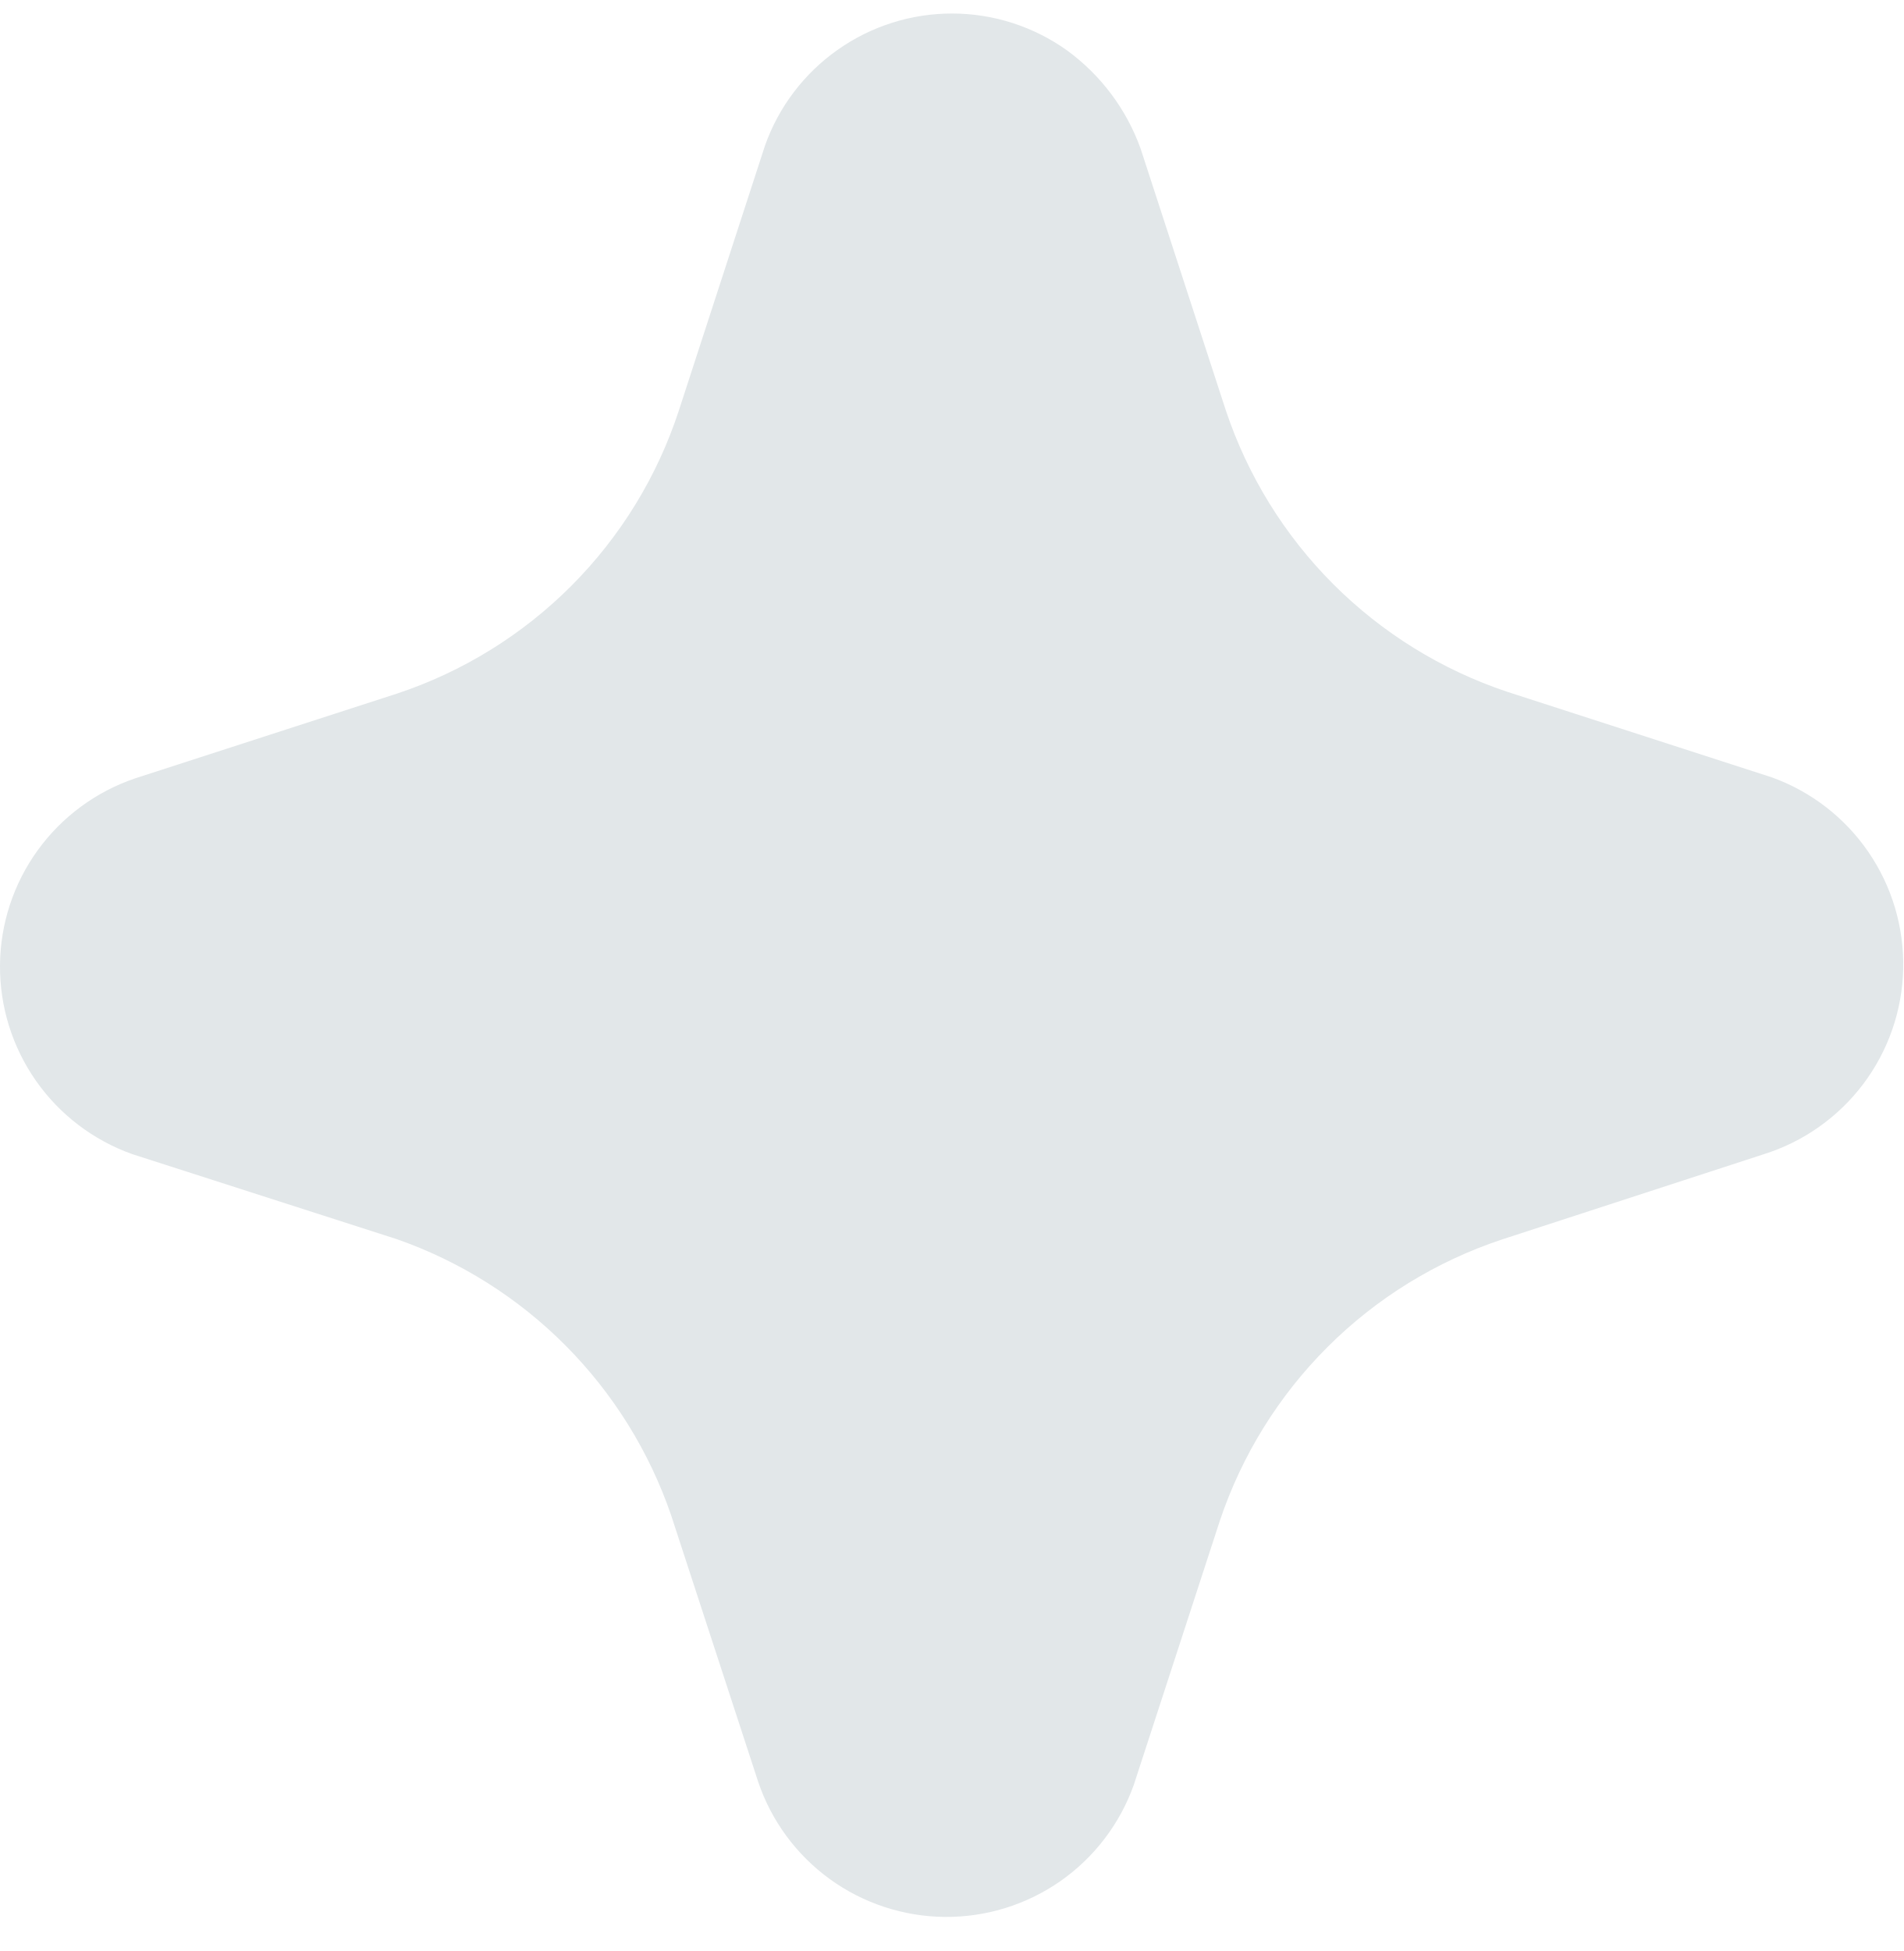
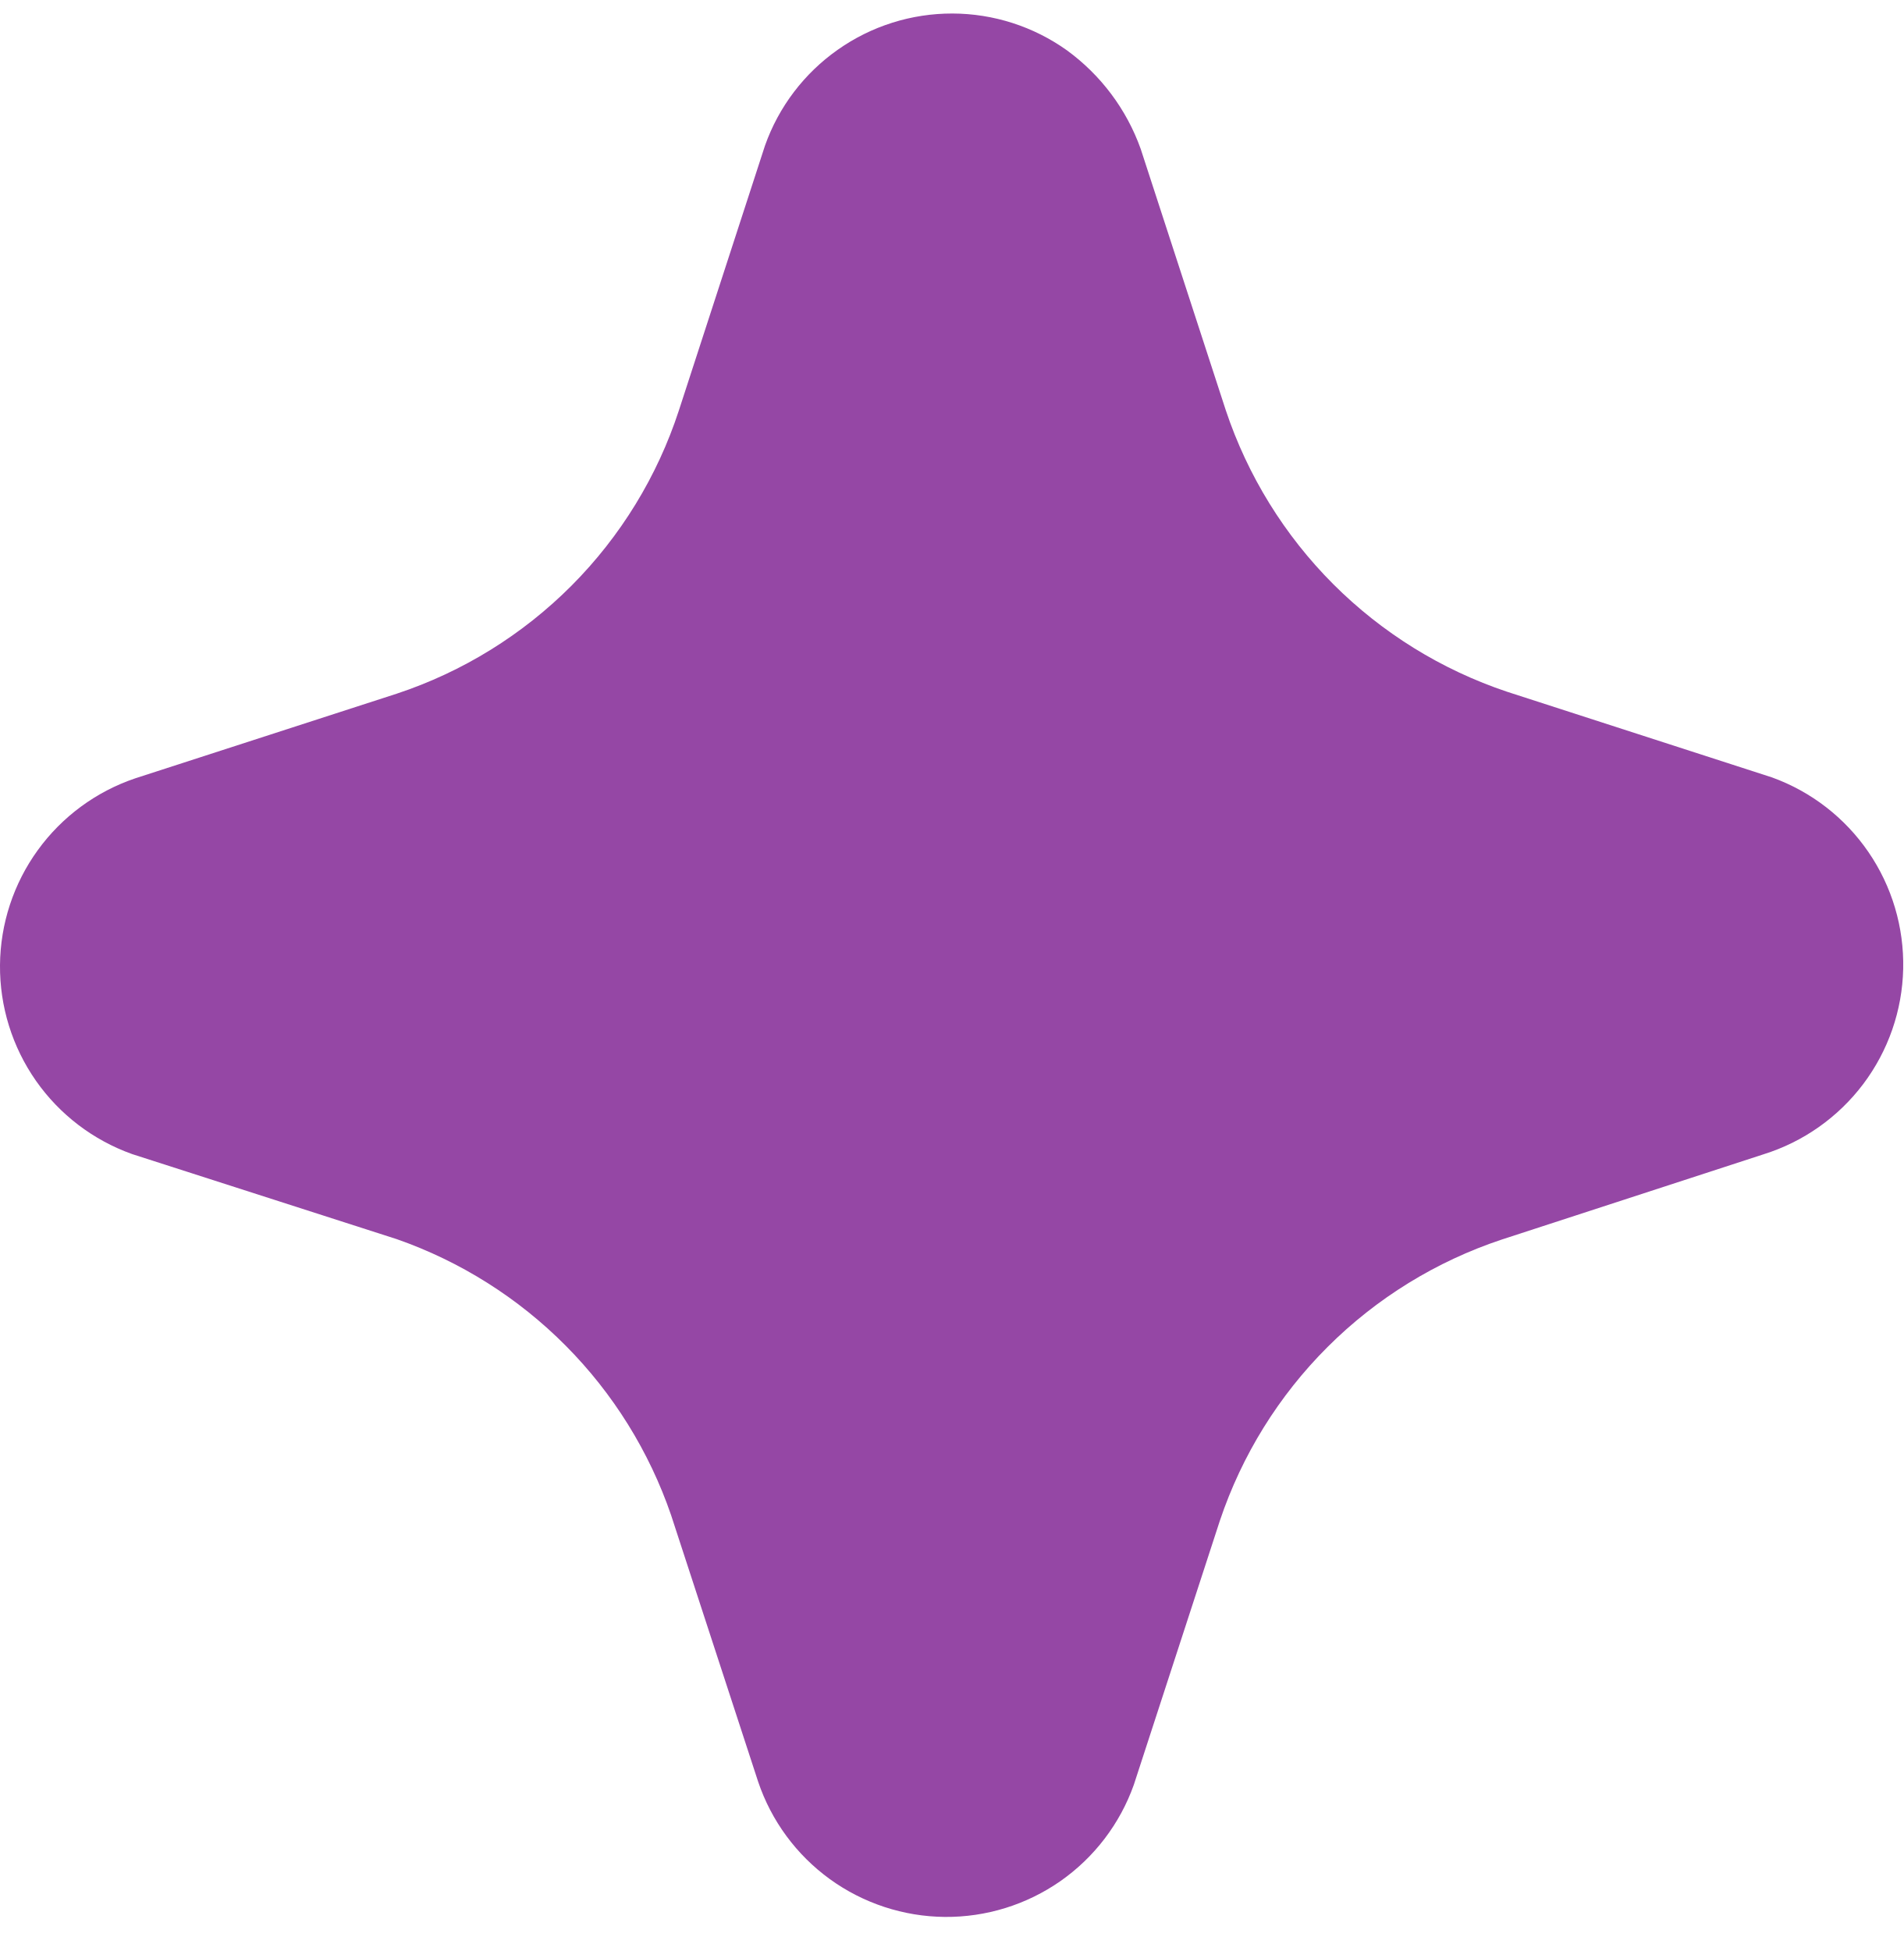
<svg xmlns="http://www.w3.org/2000/svg" width="40" height="41" viewBox="0 0 40 41" fill="none">
-   <path d="M17.606 1.046C18.311 0.548 19.154 0.282 20.017 0.284C20.88 0.286 21.722 0.557 22.424 1.058C23.137 1.578 23.677 2.298 23.974 3.13L25.762 8.621C26.222 9.998 26.995 11.249 28.021 12.276C29.047 13.302 30.297 14.076 31.674 14.537L37.241 16.337C38.065 16.635 38.773 17.183 39.268 17.905C39.763 18.627 40.018 19.485 39.999 20.36C39.98 21.235 39.686 22.081 39.16 22.78C38.633 23.479 37.901 23.996 37.065 24.257L31.562 26.049C30.184 26.507 28.931 27.279 27.903 28.305C26.875 29.33 26.1 30.58 25.638 31.956L23.829 37.508C23.538 38.326 22.999 39.033 22.287 39.531C21.575 40.028 20.726 40.291 19.857 40.284C18.988 40.276 18.143 39.998 17.44 39.489C16.737 38.979 16.21 38.263 15.933 37.44L14.104 31.84C13.644 30.501 12.887 29.283 11.889 28.279C10.891 27.274 9.677 26.509 8.34 26.041L2.777 24.253C1.959 23.961 1.252 23.422 0.754 22.71C0.257 21.999 -0.007 21.15 0 20.282C0.007 19.414 0.284 18.57 0.794 17.866C1.303 17.163 2.018 16.636 2.841 16.357L8.34 14.577C9.725 14.118 10.983 13.34 12.013 12.306C13.042 11.273 13.815 10.012 14.268 8.625L16.077 3.062C16.365 2.246 16.901 1.542 17.606 1.046Z" fill="#E2E7E9" />
+   <path d="M17.606 1.046C18.311 0.548 19.154 0.282 20.017 0.284C20.88 0.286 21.722 0.557 22.424 1.058C23.137 1.578 23.677 2.298 23.974 3.13L25.762 8.621C26.222 9.998 26.995 11.249 28.021 12.276C29.047 13.302 30.297 14.076 31.674 14.537L37.241 16.337C38.065 16.635 38.773 17.183 39.268 17.905C39.763 18.627 40.018 19.485 39.999 20.36C39.98 21.235 39.686 22.081 39.16 22.78C38.633 23.479 37.901 23.996 37.065 24.257L31.562 26.049C30.184 26.507 28.931 27.279 27.903 28.305C26.875 29.33 26.1 30.58 25.638 31.956L23.829 37.508C23.538 38.326 22.999 39.033 22.287 39.531C21.575 40.028 20.726 40.291 19.857 40.284C18.988 40.276 18.143 39.998 17.44 39.489C16.737 38.979 16.21 38.263 15.933 37.44L14.104 31.84C13.644 30.501 12.887 29.283 11.889 28.279C10.891 27.274 9.677 26.509 8.34 26.041L2.777 24.253C1.959 23.961 1.252 23.422 0.754 22.71C0.257 21.999 -0.007 21.15 0 20.282C0.007 19.414 0.284 18.57 0.794 17.866C1.303 17.163 2.018 16.636 2.841 16.357L8.34 14.577C9.725 14.118 10.983 13.34 12.013 12.306C13.042 11.273 13.815 10.012 14.268 8.625L16.077 3.062C16.365 2.246 16.901 1.542 17.606 1.046Z" fill="#9547A5" />
</svg>
